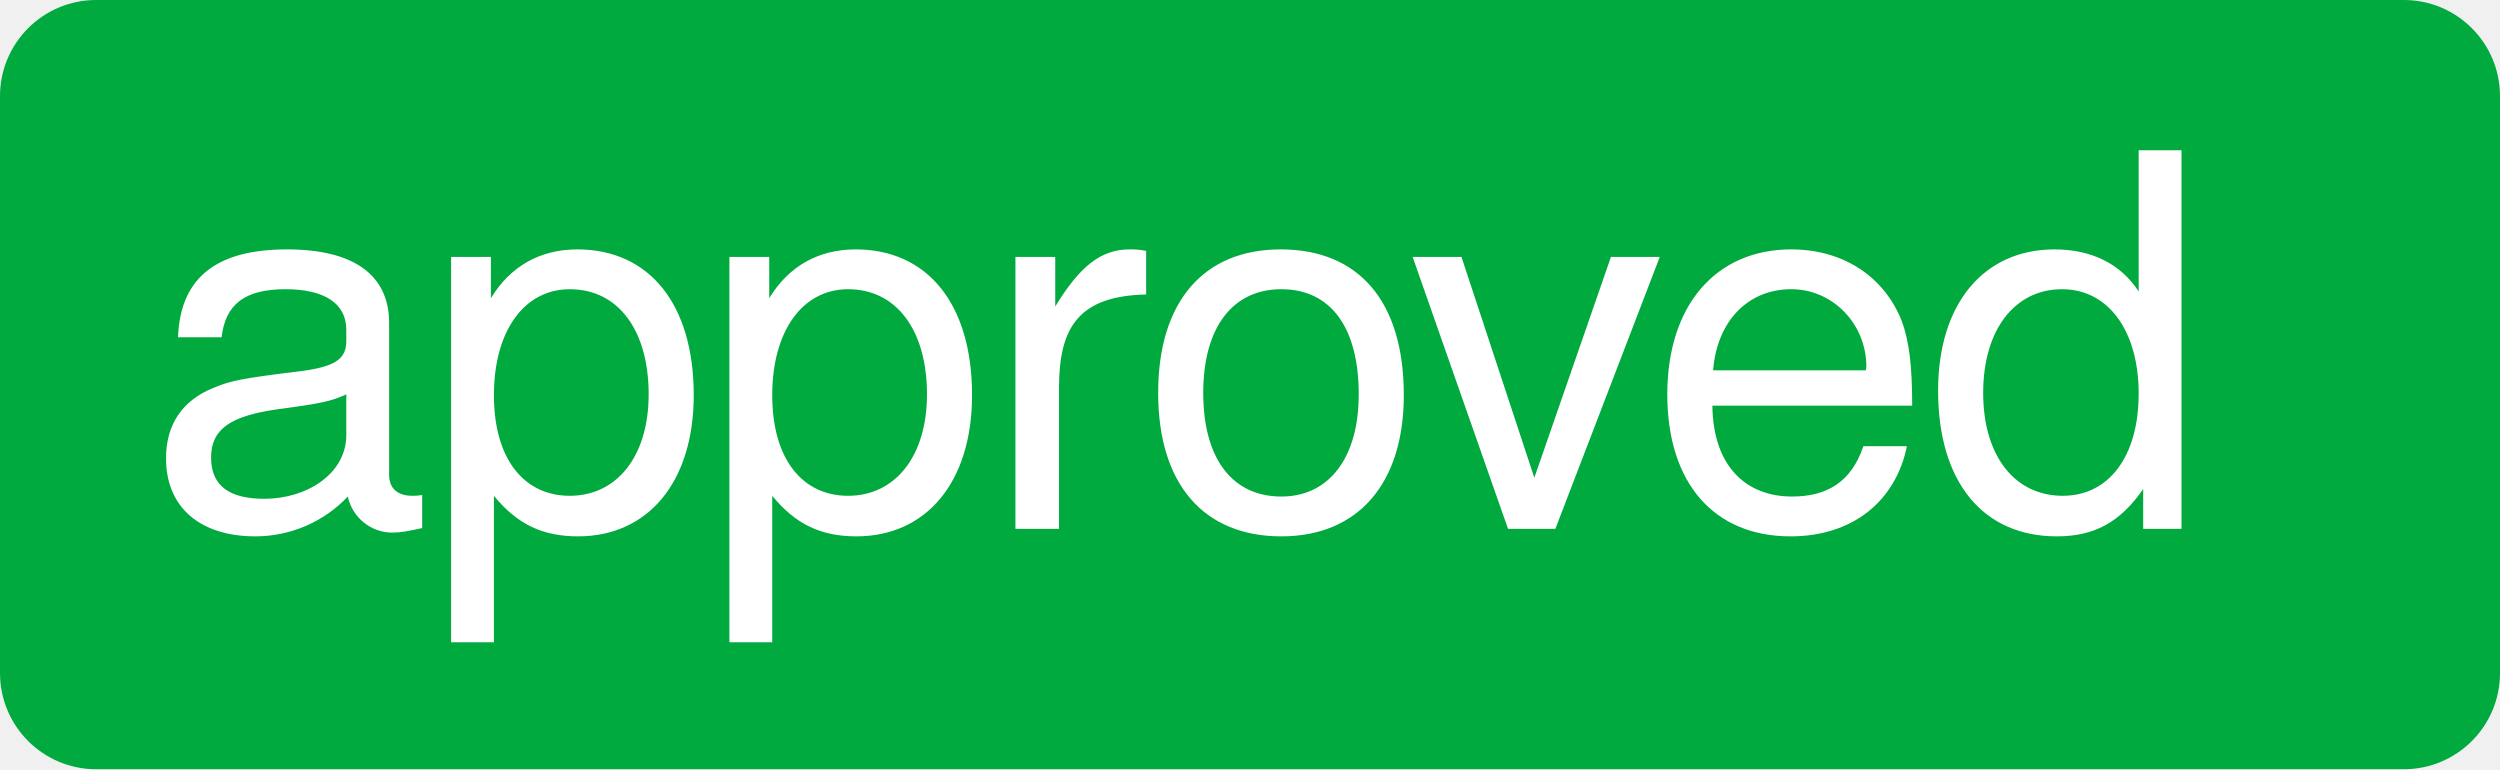
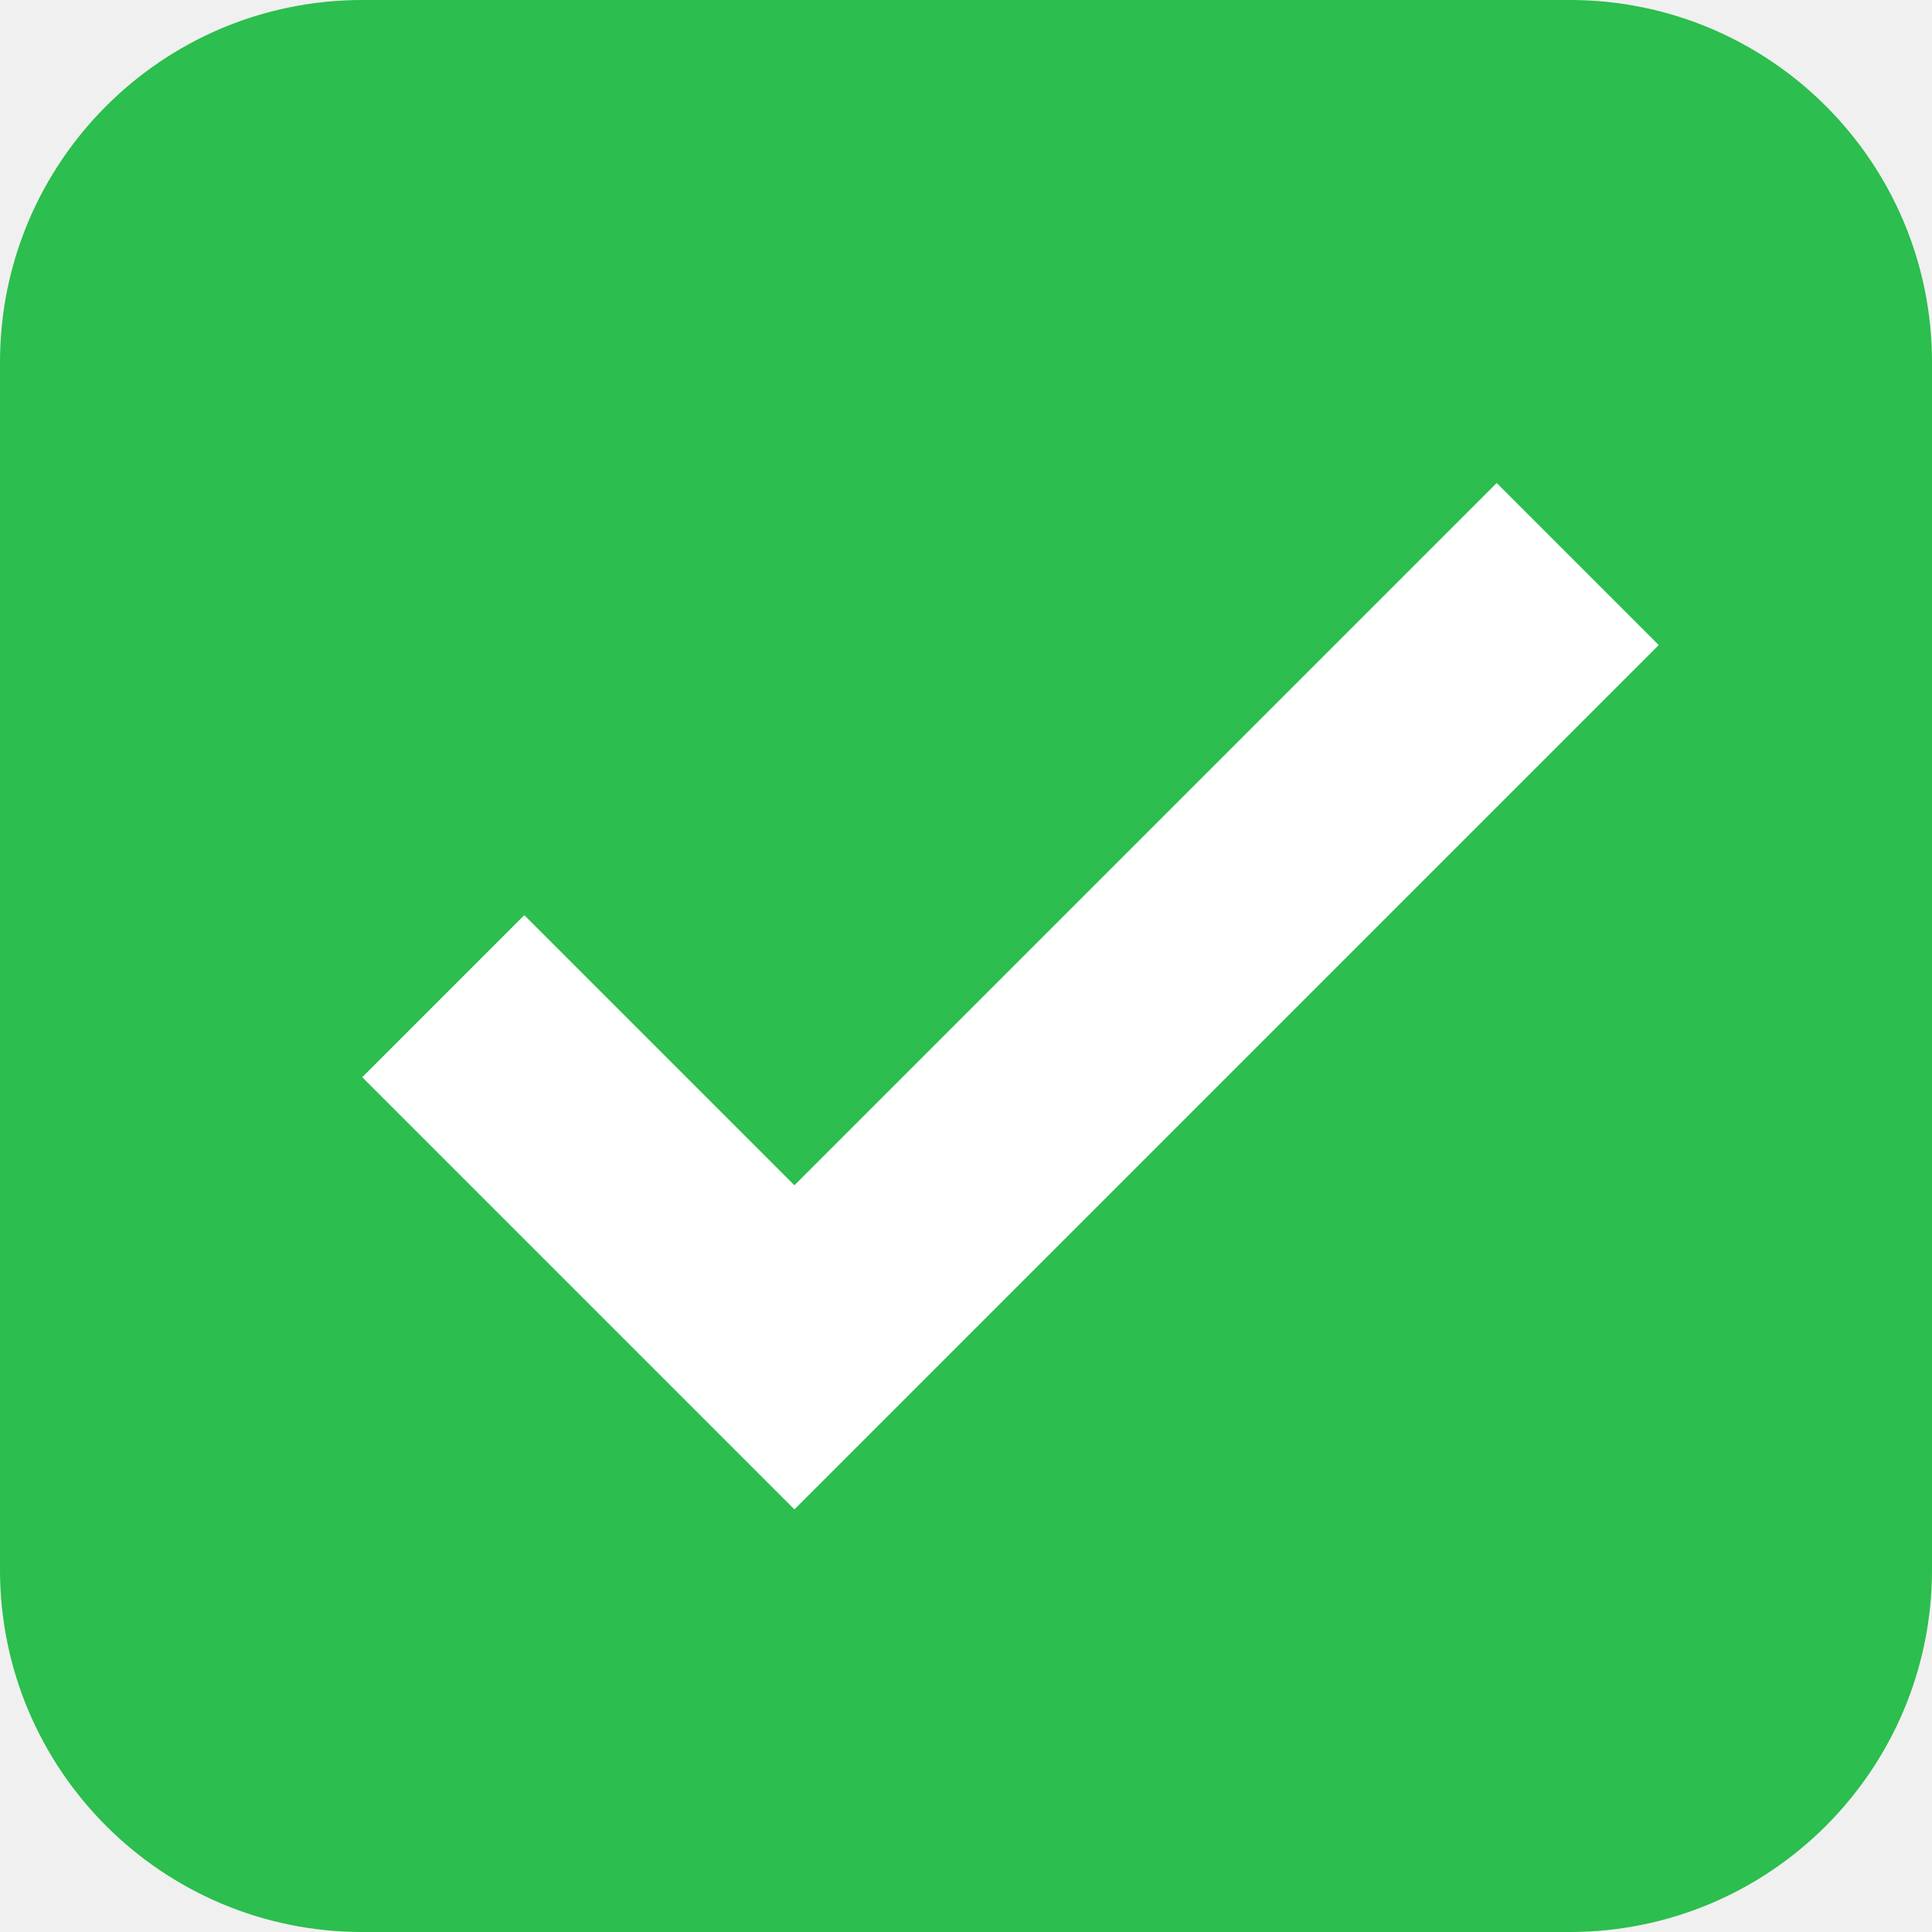
- <svg xmlns="http://www.w3.org/2000/svg" width="52" height="16" viewBox="0 0 52 16">
+ <svg xmlns="http://www.w3.org/2000/svg" width="16" height="16" viewBox="0 0 16 16">
  <defs>
    <style>
      .cls-1 {
-         fill: #01aa3e;
+         fill: #2cbe4e;
      }

      .cls-2 {
        fill: #fff;
-         font-size: 10.8px;
-         font-family: HelveticaNeue-Medium, Helvetica Neue;
-         font-weight: 500;
-         letter-spacing: -0.02em;
+         fill-rule: evenodd;
      }
    </style>
  </defs>
-   <g id="グループ化_16" data-name="グループ化 16" transform="translate(-261 -584)">
-     <rect id="長方形_10" data-name="長方形 10" class="cls-1" width="52" height="16" rx="2" transform="translate(261 584)" />
-     <text id="approved" class="cls-2" transform="translate(264 595)">
-       <tspan x="0" y="0">approved</tspan>
-     </text>
+   <g id="グループ化_5" data-name="グループ化 5" transform="translate(-264 -532)">
+     <rect id="長方形_2" data-name="長方形 2" class="cls-1" width="16" height="16" rx="3" transform="translate(264 532)" />
+     <path id="パス_3" data-name="パス 3" class="cls-2" d="M419.682,290.48l-7.158,7.158-3.579-3.579,1.342-1.342,2.237,2.237,5.816-5.816Z" transform="translate(-141.945 246.862)" />
  </g>
</svg>
